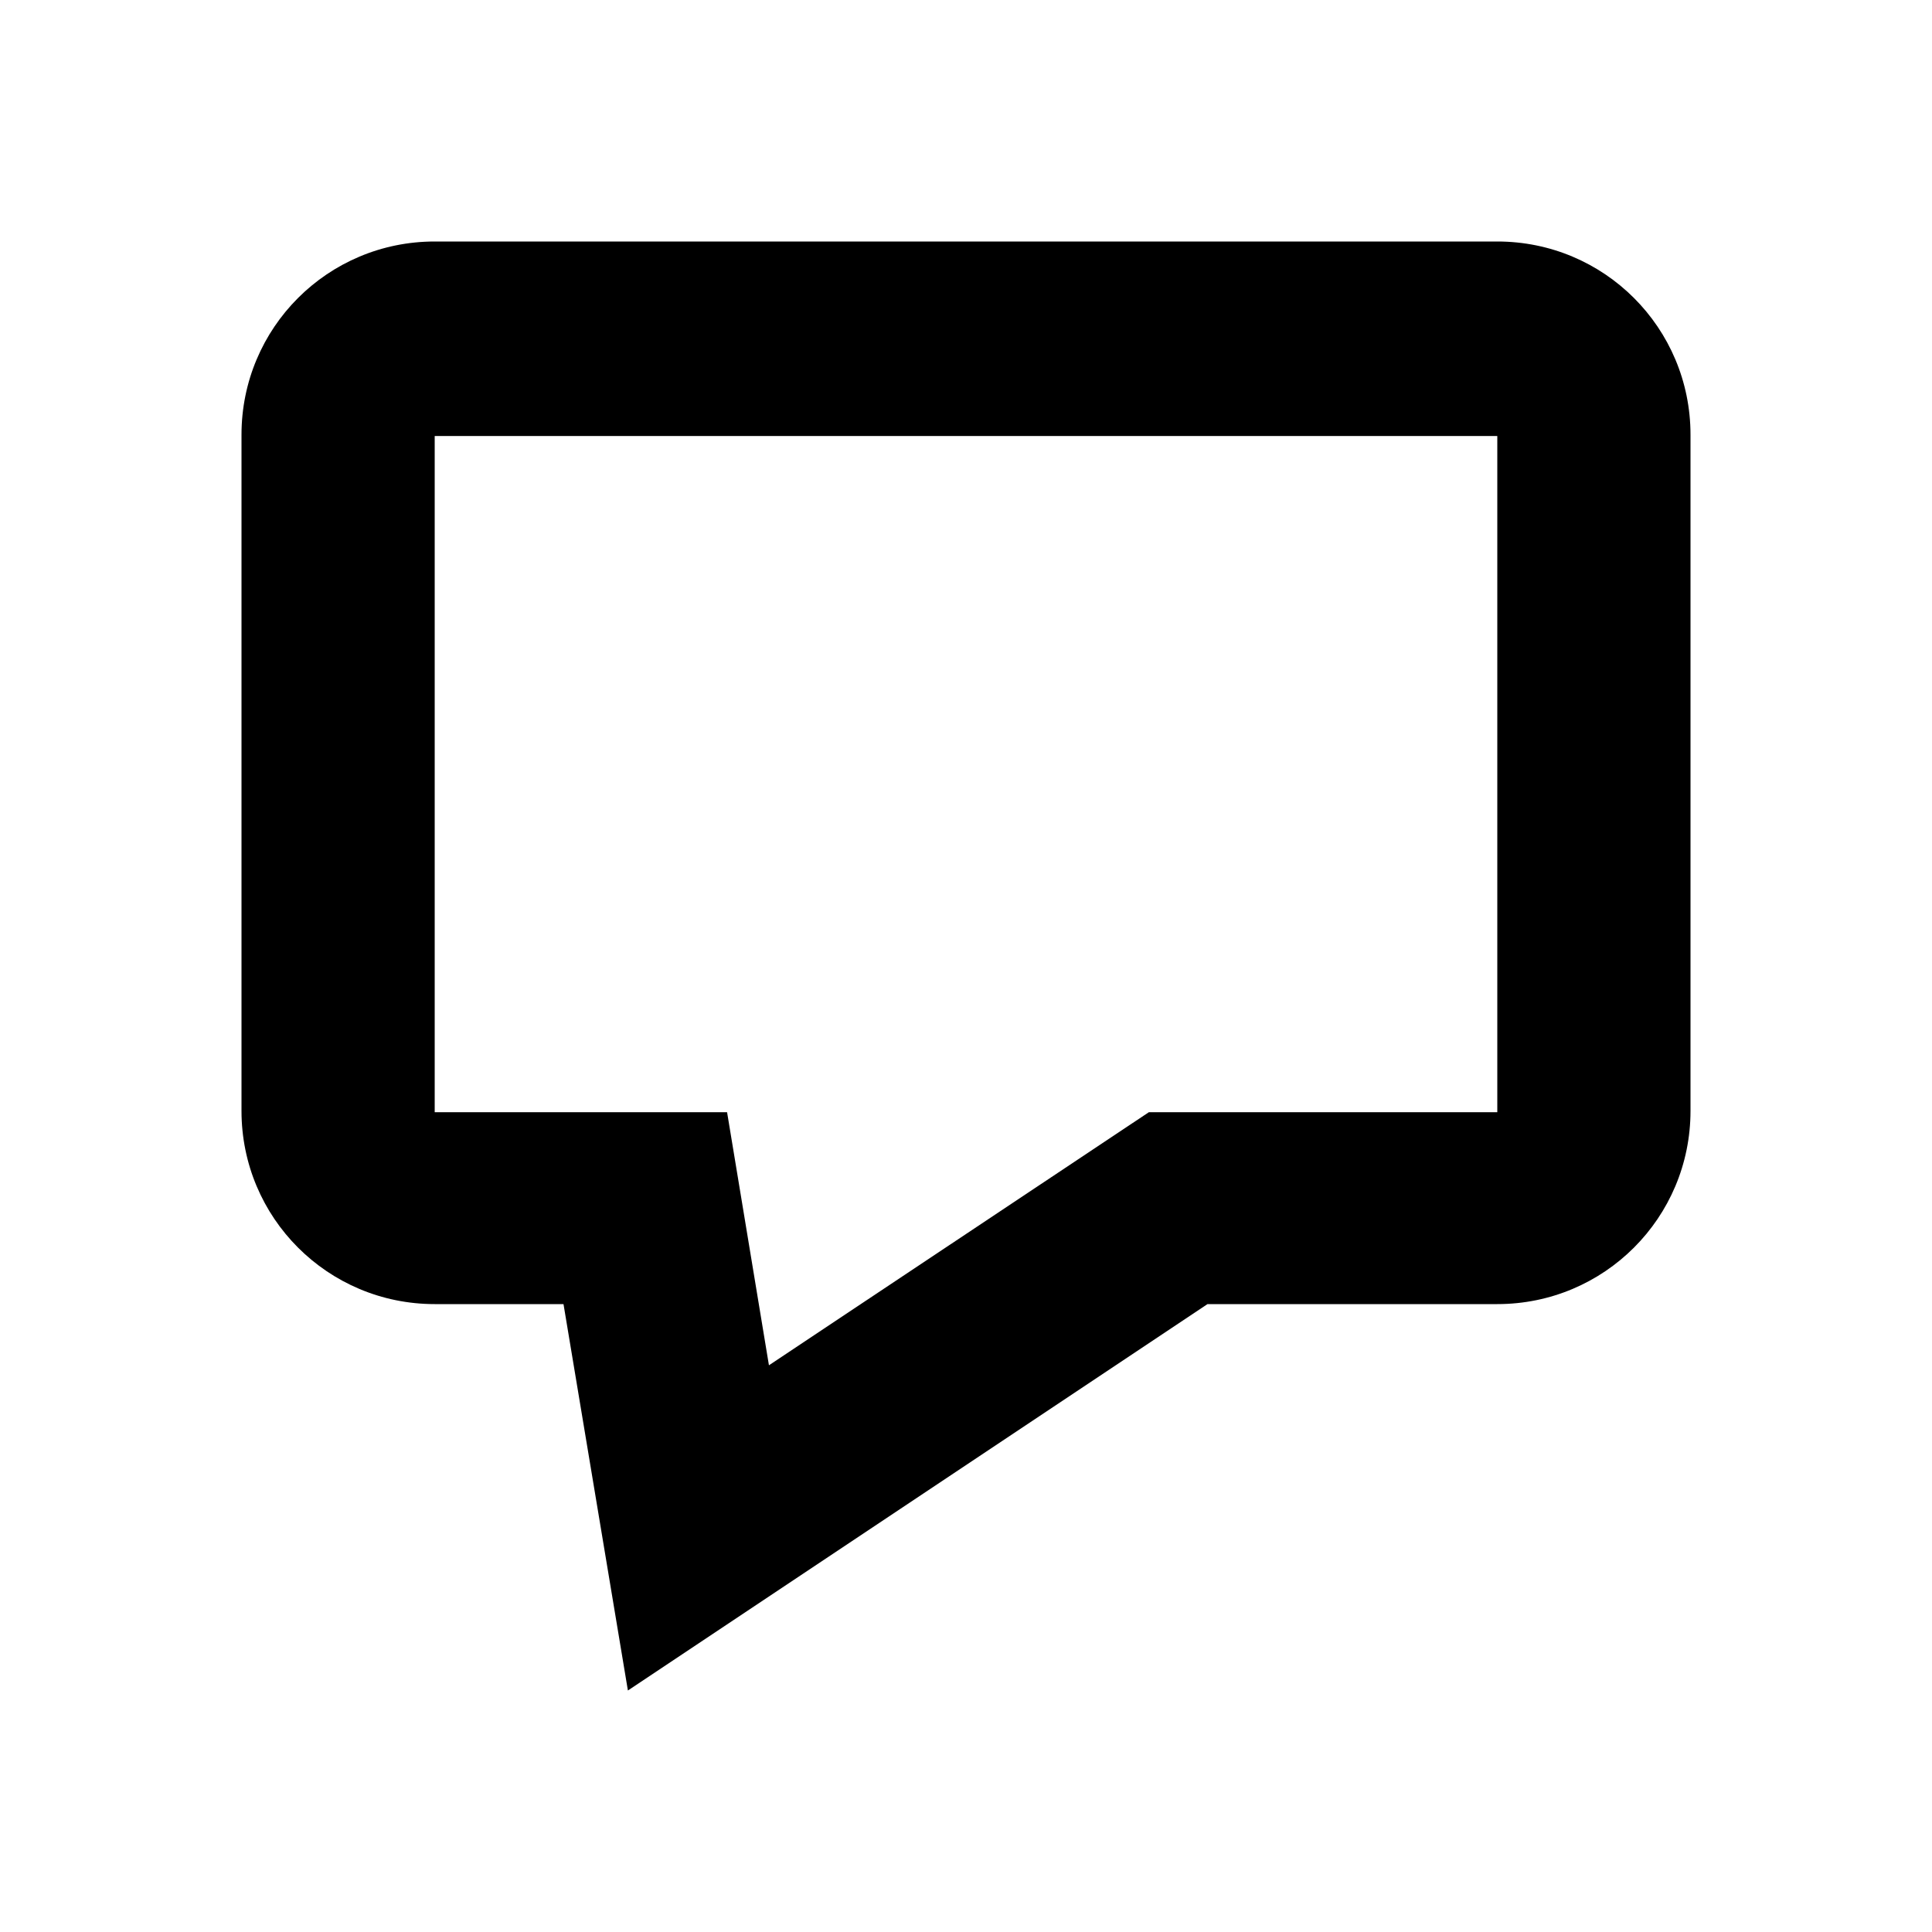
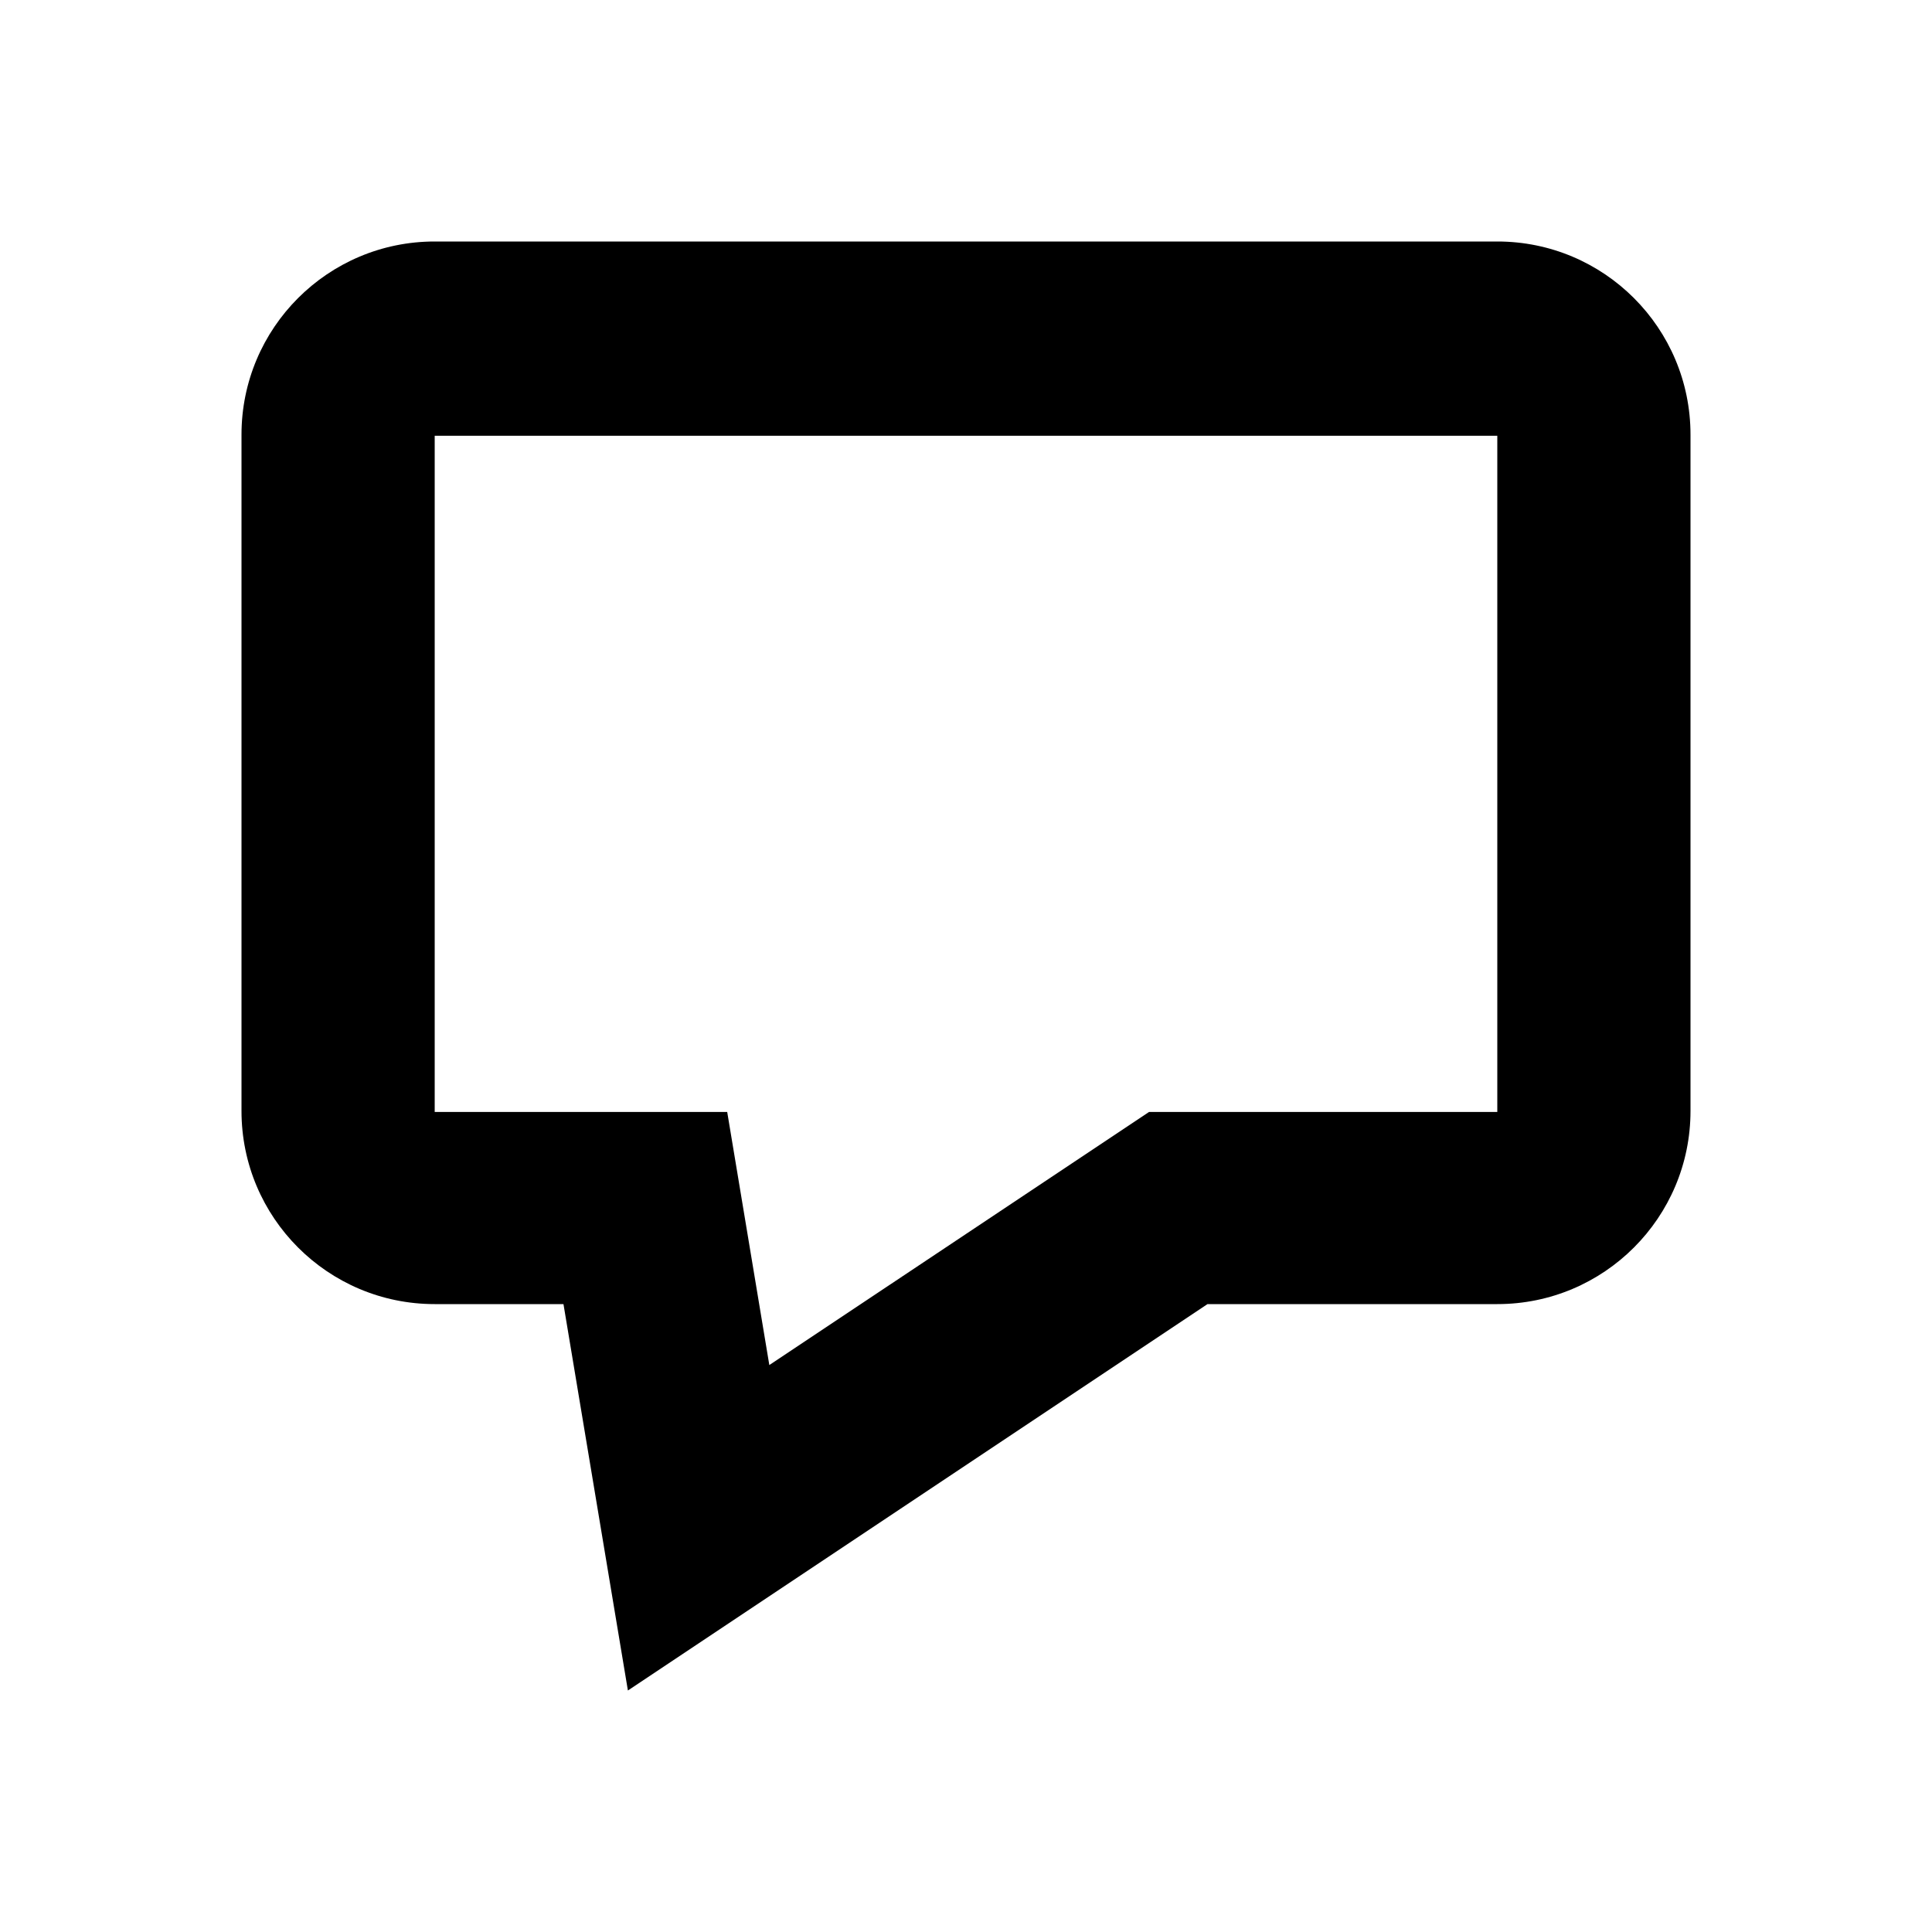
- <svg xmlns="http://www.w3.org/2000/svg" xmlns:xlink="http://www.w3.org/1999/xlink" version="1.1" id="Layer_1" x="0px" y="0px" viewBox="0 0 300 300" style="enable-background:new 0 0 300 300;" xml:space="preserve">
-   <style type="text/css">
- 	.st0{fill-rule:evenodd;clip-rule:evenodd;}
- </style>
-   <path class="st0" d="M232.5,202.5h-45l-90,60l-10-60h-20c-16.6,0-30-13.4-30-30v-105c0-16.6,13.4-30,30-30h165c16.6,0,30,13.4,30,30  v105C262.5,189.1,249.1,202.5,232.5,202.5z M232.5,67.7h-165v105h45.4l6.5,39.3l59-39.3h54.1V67.7z" />
-   <g>
-     <defs>
-       <rect id="SVGID_1_" x="-6580.5" y="-3250.4" width="15094.6" height="11550.3" />
-     </defs>
-     <clipPath id="SVGID_2_">
-       <use xlink:href="#SVGID_1_" style="overflow:visible;" />
-     </clipPath>
-   </g>
-   <g>
-     <defs>
-       <rect id="SVGID_3_" x="-6580.5" y="-3250.4" width="15094.6" height="11550.3" />
-     </defs>
-     <clipPath id="SVGID_4_">
-       <use xlink:href="#SVGID_3_" style="overflow:visible;" />
-     </clipPath>
-   </g>
+ <svg xmlns="http://www.w3.org/2000/svg" id="Layer_1" data-name="Layer 1" viewBox="0 0 300 300">
+   <defs>
+     <style>.cls-1{fill-rule:evenodd;}</style>
+   </defs>
+   <path class="cls-1" d="M232.5,202.5h-45l-90,60-10.005-60H67.5a29.992,29.992,0,0,1-30-30V67.5a29.992,29.992,0,0,1,30-30h165a29.992,29.992,0,0,1,30,30v105A29.992,29.992,0,0,1,232.5,202.5Zm0-134.835H67.5v105h45.42l6.54,39.3,58.965-39.3H232.5v-105Z" />
</svg>
